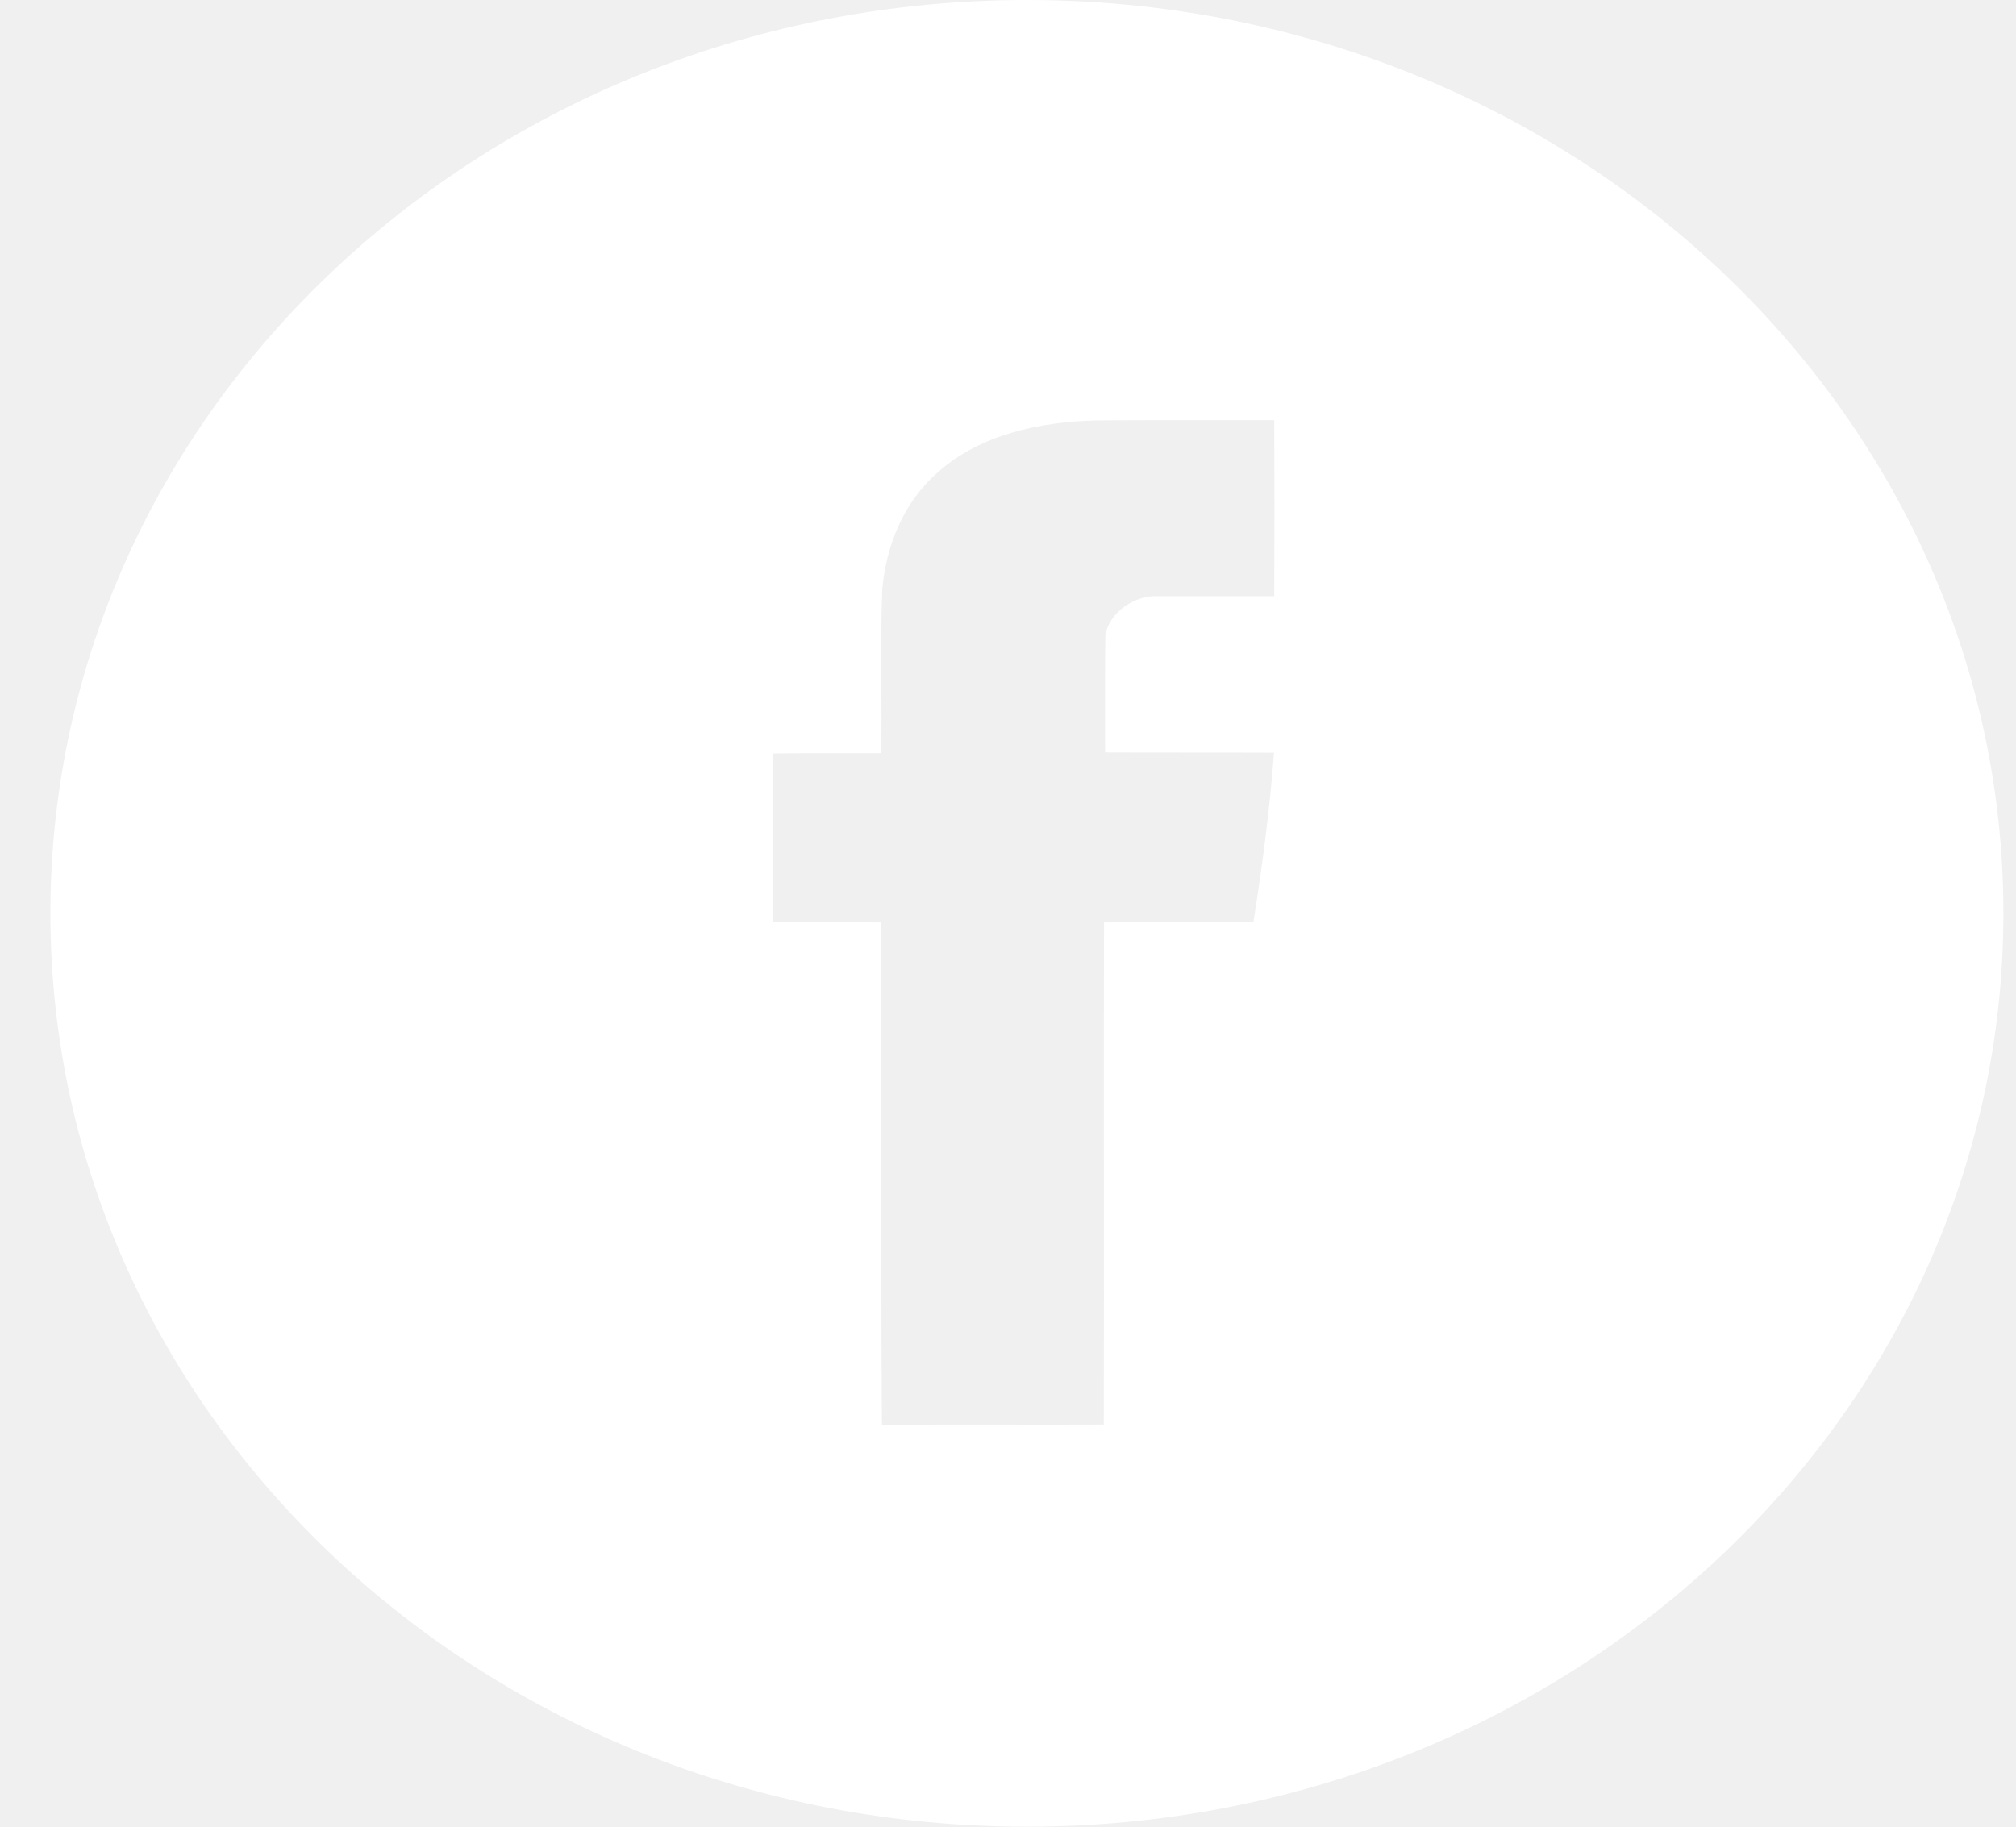
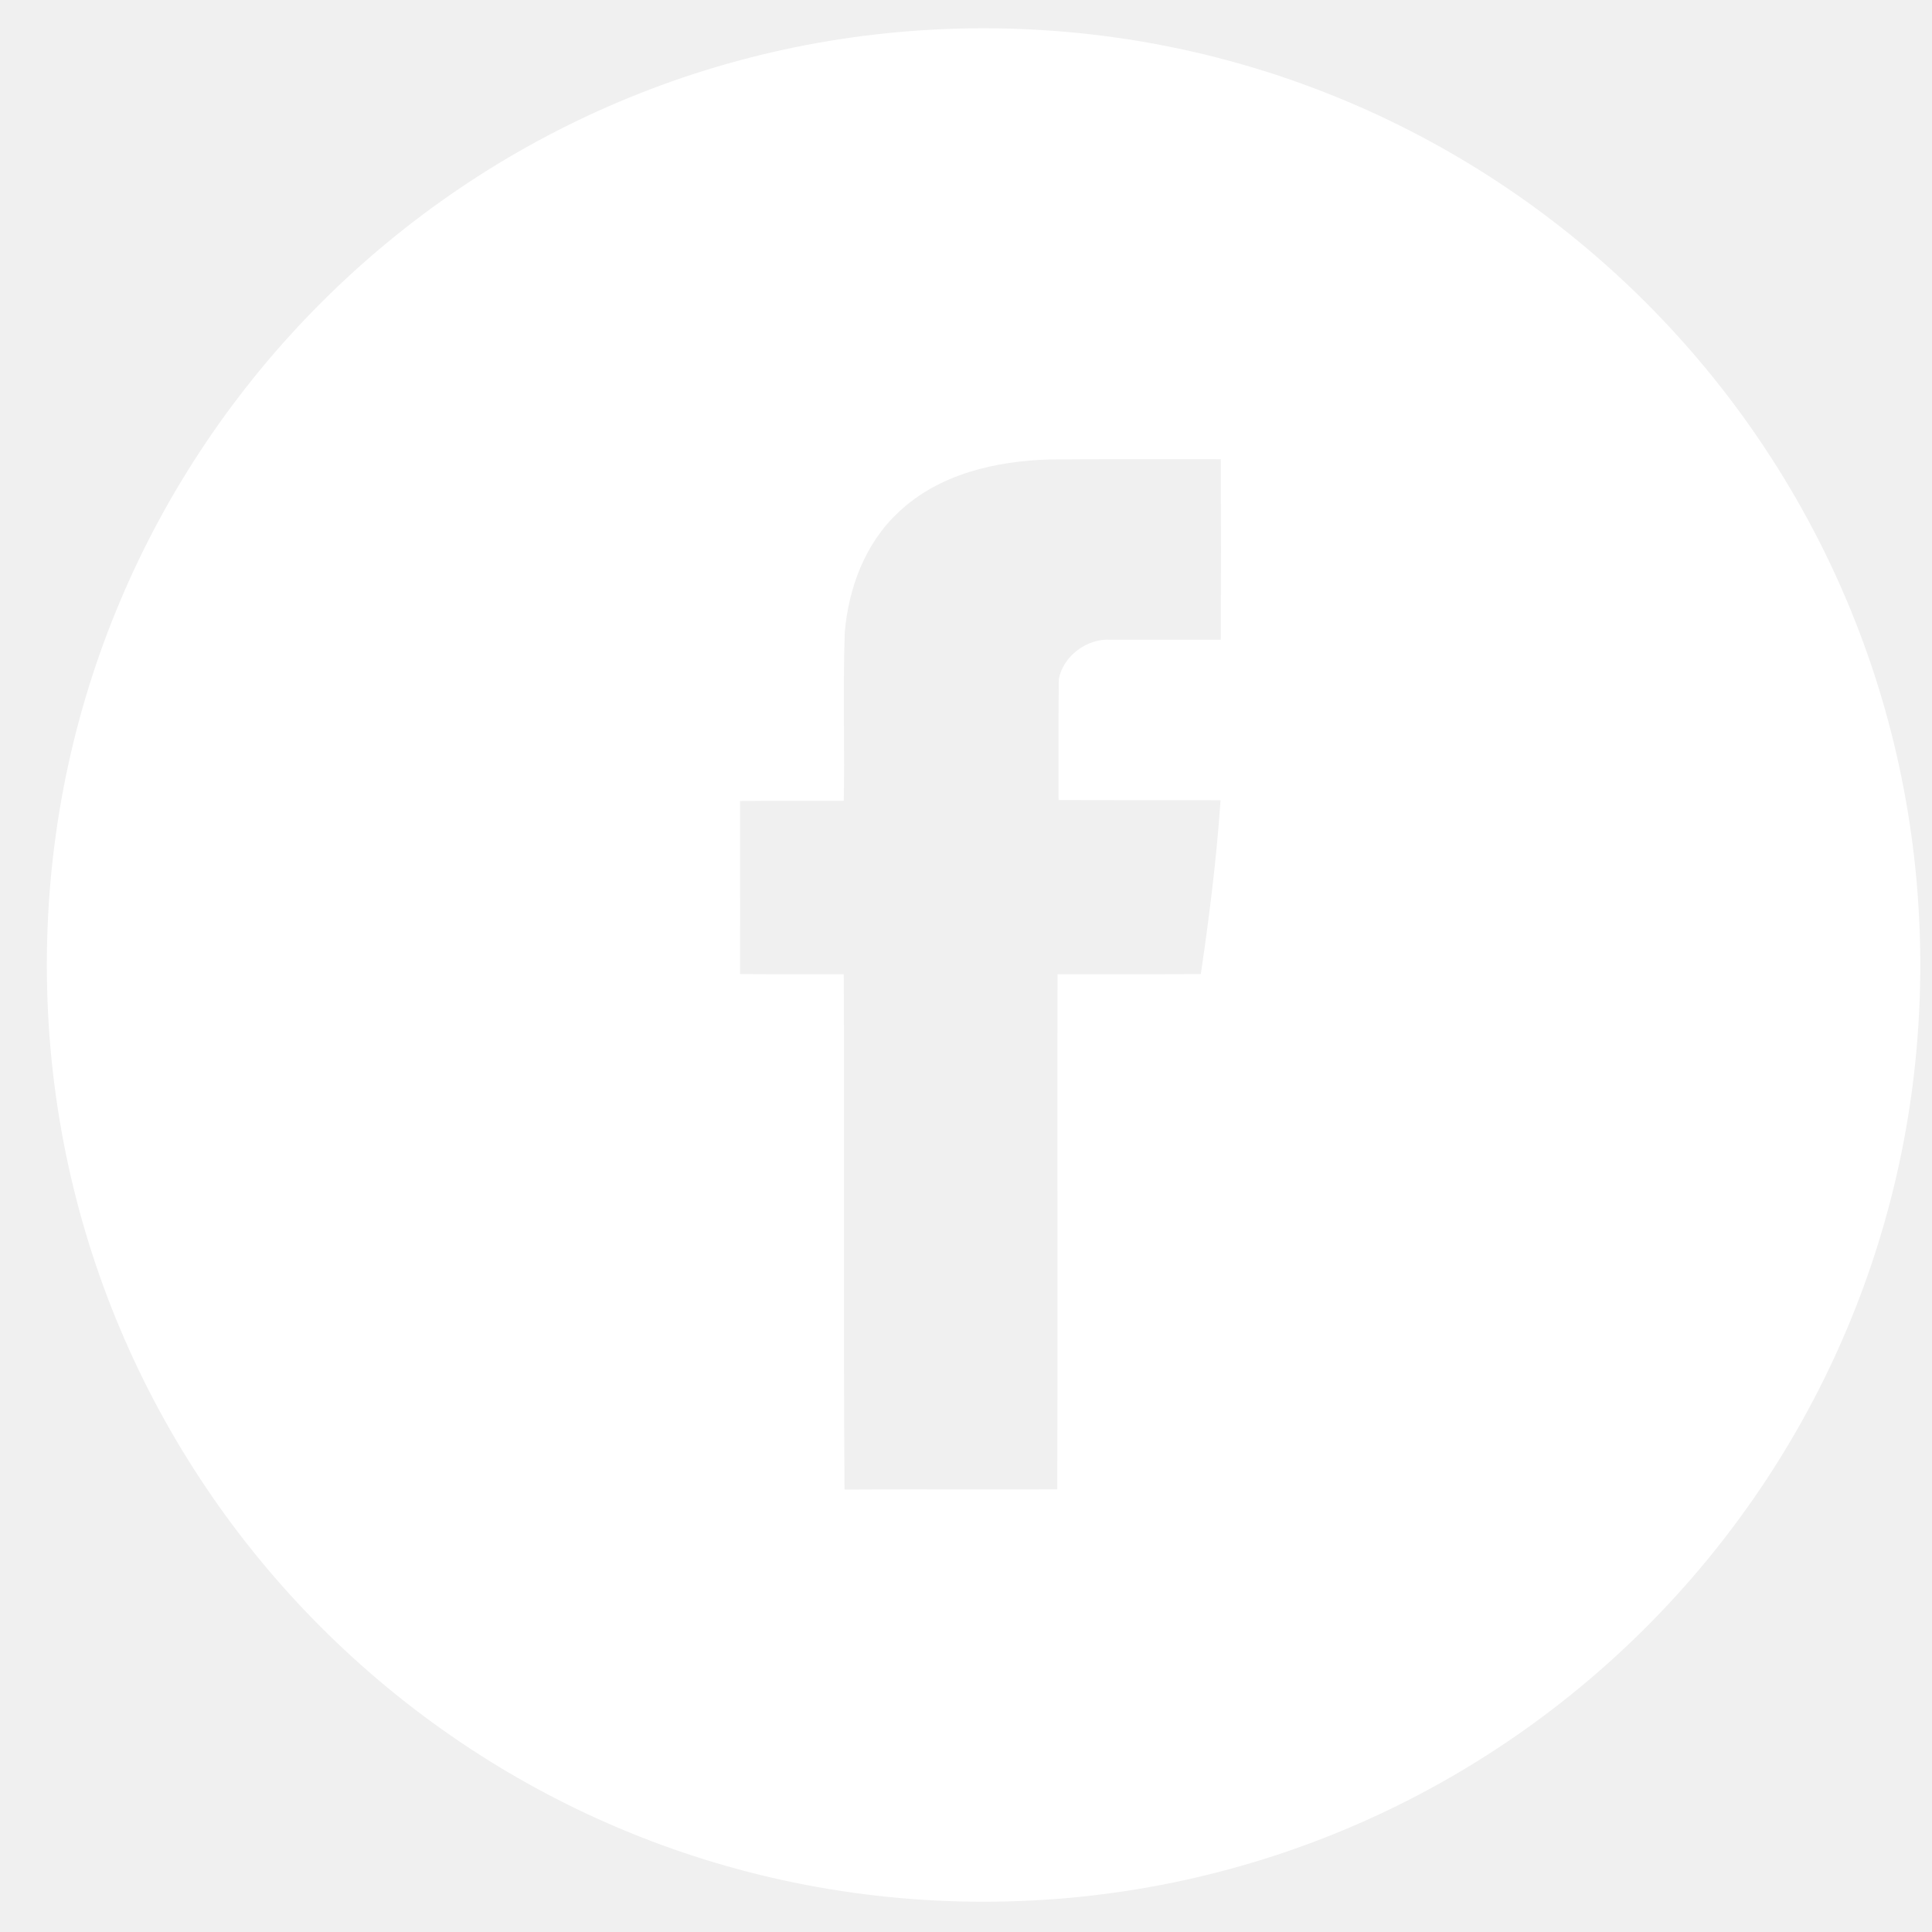
- <svg xmlns="http://www.w3.org/2000/svg" width="32" height="29" viewBox="0 0 32 29" fill="white">
-   <path fill-rule="evenodd" clip-rule="evenodd" d="M16.3 29C24.86 29 31.8 22.508 31.8 14.5C31.8 6.492 24.86 0 16.3 0C7.74 0 0.8 6.492 0.8 14.5C0.8 22.508 7.74 29 16.3 29ZM17.396 6.675C16.502 6.698 15.559 6.899 14.893 7.492C14.343 7.968 14.066 8.66 14.004 9.353C13.985 9.848 13.987 10.345 13.99 10.842C13.992 11.214 13.994 11.586 13.987 11.958C13.742 11.959 13.497 11.959 13.251 11.958C12.924 11.958 12.596 11.957 12.27 11.962C12.27 12.258 12.271 12.555 12.271 12.852C12.272 13.447 12.273 14.043 12.27 14.64C12.596 14.644 12.924 14.644 13.251 14.643C13.497 14.643 13.742 14.642 13.987 14.644C13.992 15.825 13.991 17.007 13.99 18.189C13.989 19.666 13.988 21.143 13.999 22.62C14.671 22.616 15.341 22.616 16.011 22.617C16.514 22.618 17.017 22.618 17.52 22.616C17.524 21.287 17.523 19.958 17.522 18.63C17.521 17.302 17.52 15.973 17.524 14.644C17.863 14.642 18.202 14.643 18.54 14.643C18.992 14.644 19.443 14.644 19.895 14.64C20.036 13.75 20.155 12.852 20.222 11.95C19.775 11.948 19.328 11.948 18.881 11.948C18.434 11.948 17.988 11.948 17.541 11.946C17.541 11.79 17.541 11.634 17.54 11.479C17.54 11.011 17.539 10.544 17.545 10.077C17.615 9.717 18.012 9.442 18.397 9.465H20.226C20.23 8.533 20.23 7.604 20.226 6.671C19.99 6.671 19.754 6.671 19.518 6.67C18.811 6.67 18.104 6.669 17.396 6.675Z" fill="white" />
+ <svg xmlns="http://www.w3.org/2000/svg" width="33" height="33" viewBox="0 0 33 33" fill="none">
+   <path fill-rule="evenodd" clip-rule="evenodd" d="M16.8 32.483C25.637 32.483 32.8 25.32 32.8 16.483C32.8 7.646 25.637 0.483 16.8 0.483C7.963 0.483 0.8 7.646 0.8 16.483C0.8 25.32 7.963 32.483 16.8 32.483ZM17.931 7.848C17.009 7.874 16.035 8.096 15.348 8.749C14.78 9.275 14.494 10.039 14.429 10.803C14.41 11.35 14.413 11.898 14.415 12.446C14.418 12.857 14.42 13.268 14.412 13.678C14.16 13.68 13.906 13.679 13.653 13.678C13.315 13.678 12.977 13.677 12.64 13.682C12.64 14.009 12.64 14.337 12.641 14.665C12.642 15.321 12.643 15.979 12.64 16.637C12.977 16.642 13.315 16.641 13.653 16.641C13.906 16.64 14.16 16.64 14.412 16.641C14.418 17.945 14.417 19.249 14.416 20.553C14.415 22.183 14.413 23.813 14.425 25.443C15.118 25.438 15.81 25.439 16.502 25.44C17.02 25.44 17.54 25.441 18.059 25.439C18.064 23.972 18.063 22.506 18.062 21.04C18.061 19.574 18.059 18.108 18.064 16.641C18.413 16.64 18.763 16.64 19.113 16.641C19.579 16.641 20.045 16.642 20.511 16.637C20.656 15.655 20.78 14.664 20.848 13.669C20.387 13.667 19.926 13.667 19.465 13.667C19.003 13.667 18.542 13.667 18.081 13.665C18.081 13.493 18.081 13.321 18.08 13.149C18.08 12.633 18.079 12.118 18.085 11.602C18.158 11.205 18.568 10.902 18.965 10.927H20.852C20.857 9.898 20.857 8.873 20.852 7.844C20.609 7.844 20.366 7.844 20.122 7.843C19.392 7.843 18.662 7.842 17.931 7.848Z" fill="white" />
</svg>
